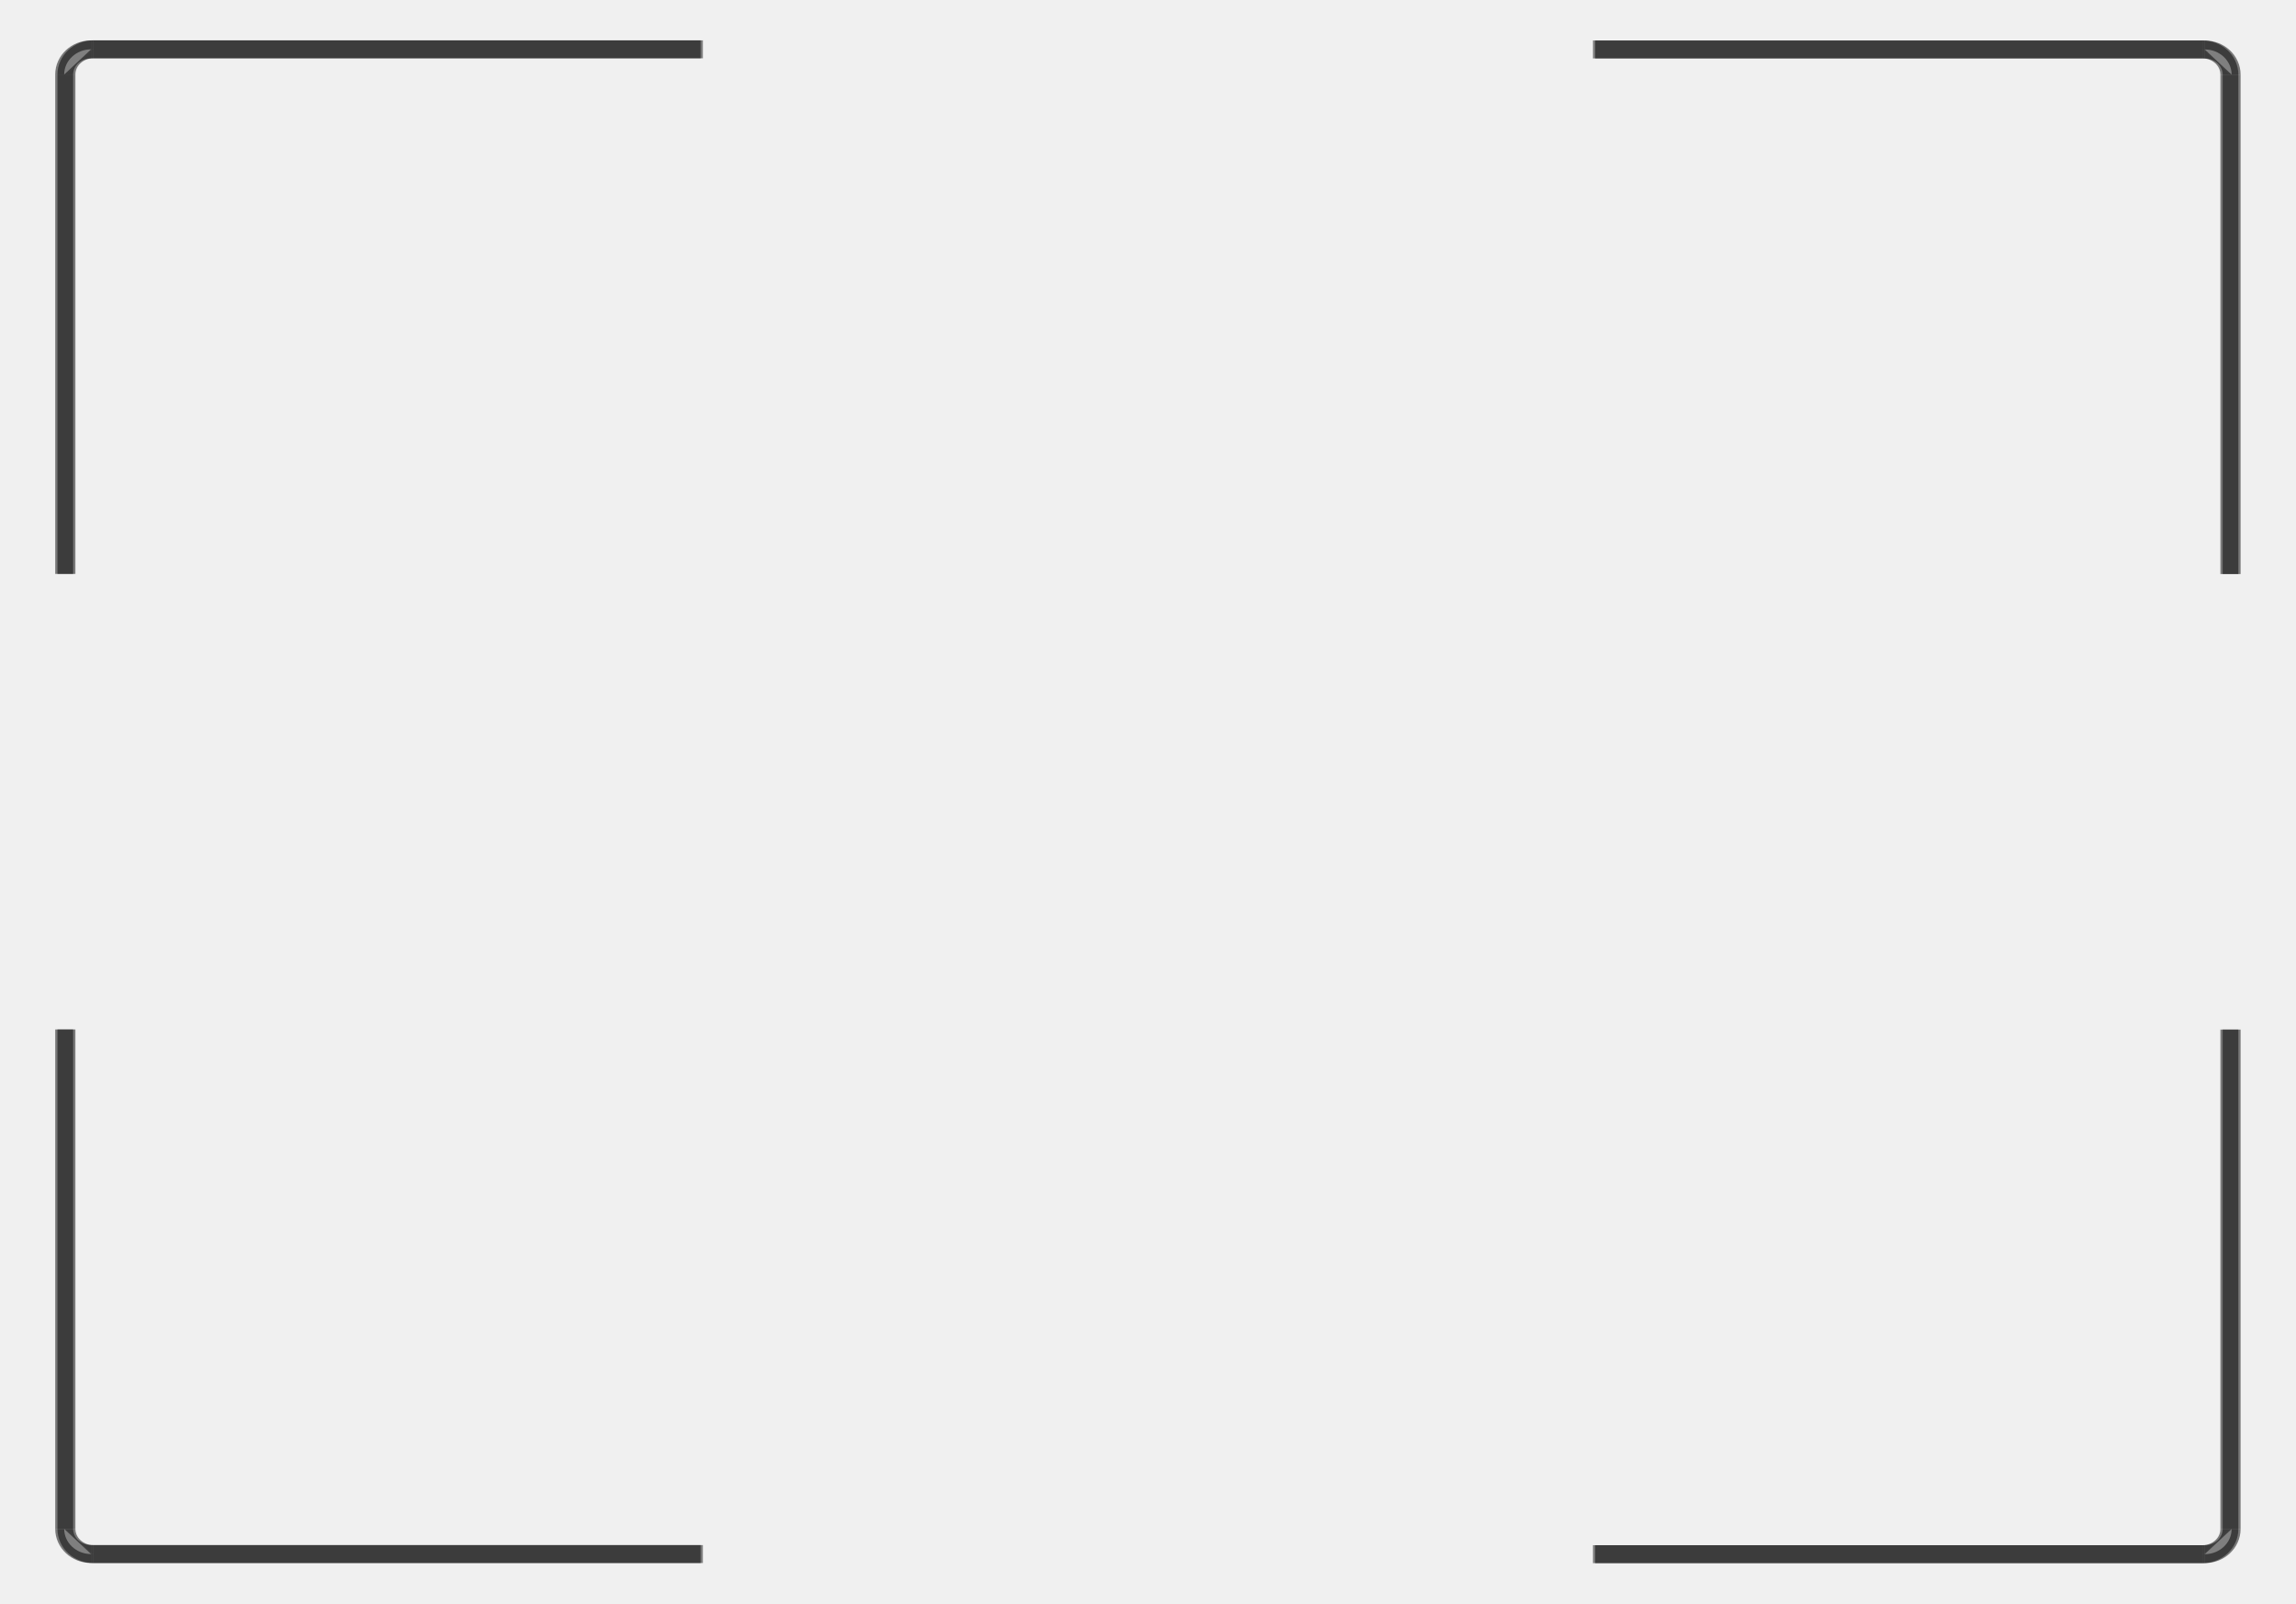
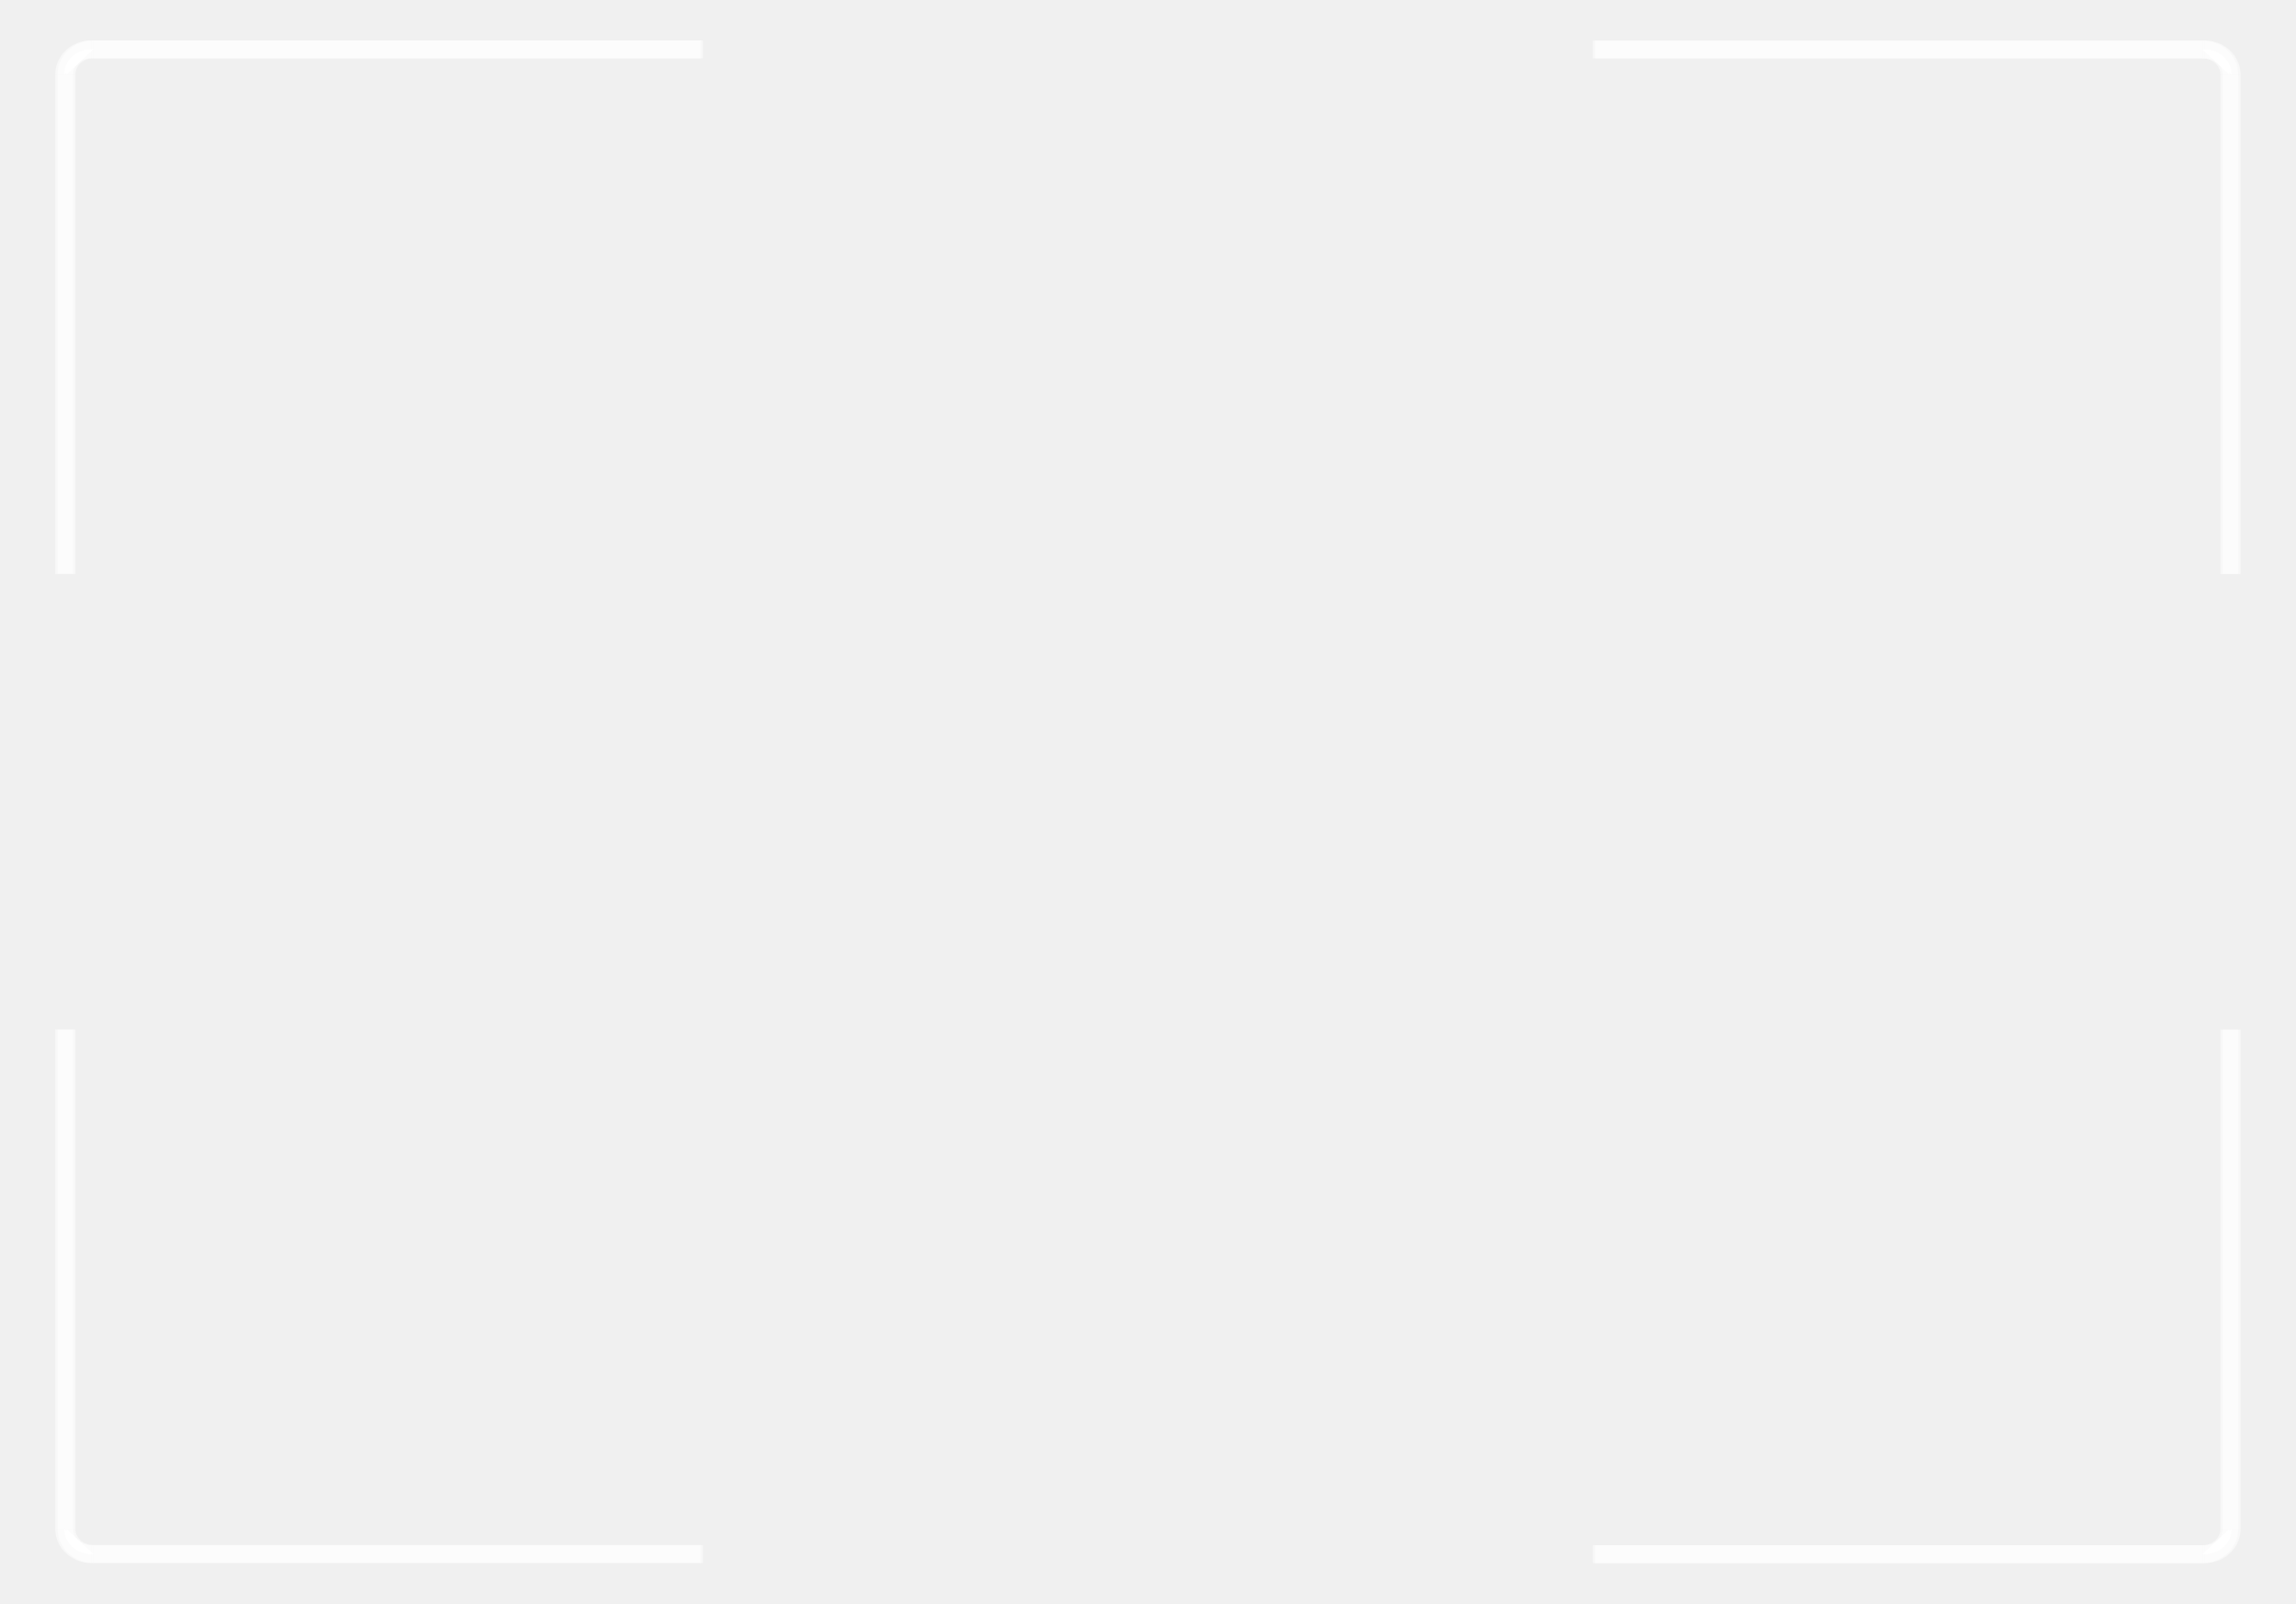
<svg xmlns="http://www.w3.org/2000/svg" width="100%" height="100%" viewBox="0 0 4267 2980" version="1.1" xml:space="preserve" style="fill-rule:evenodd;clip-rule:evenodd;">
  <g>
-     <path d="M2960.5,2887.5l1132.7,0" style="fill:none;fill-rule:nonzero;stroke:#000;stroke-opacity:0.5;stroke-width:33.33px;" />
-     <path d="M4093.2,2887.5c27.614,-0 50,-20.939 50,-46.767" style="fill:#fff;fill-rule:nonzero;stroke:#000;stroke-opacity:0.5;stroke-width:33.33px;" />
-     <path d="M4143.19,2840.73l0,-927.88" style="fill:none;fill-rule:nonzero;stroke:#000;stroke-opacity:0.5;stroke-width:33.33px;" />
-     <path d="M2964.66,2887.5l1132.7,0" style="fill:none;fill-rule:nonzero;stroke:#000;stroke-opacity:0.5;stroke-width:33.33px;" />
-     <path d="M4097.36,2887.5c27.614,-0 49.999,-20.939 49.999,-46.767" style="fill:#fff;fill-rule:nonzero;stroke:#000;stroke-opacity:0.5;stroke-width:33.33px;" />
-     <path d="M4147.36,2840.73l0.001,-927.88" style="fill:none;fill-rule:nonzero;stroke:#000;stroke-opacity:0.5;stroke-width:33.33px;" />
-     <path d="M2960.5,91.875l1132.7,-0" style="fill:none;fill-rule:nonzero;stroke:#000;stroke-opacity:0.5;stroke-width:33.33px;" />
-     <path d="M4093.2,91.875c27.614,-0 50,20.938 50,46.767" style="fill:#fff;fill-rule:nonzero;stroke:#000;stroke-opacity:0.5;stroke-width:33.33px;" />
-     <path d="M4143.19,138.642l0,927.879" style="fill:none;fill-rule:nonzero;stroke:#000;stroke-opacity:0.5;stroke-width:33.33px;" />
-     <path d="M2964.66,91.875l1132.7,-0" style="fill:none;fill-rule:nonzero;stroke:#000;stroke-opacity:0.5;stroke-width:33.33px;" />
-     <path d="M4097.36,91.874c27.614,0 49.999,20.939 49.999,46.768" style="fill:#fff;fill-rule:nonzero;stroke:#000;stroke-opacity:0.5;stroke-width:33.33px;" />
-     <path d="M4147.36,138.642l0.001,927.879" style="fill:none;fill-rule:nonzero;stroke:#000;stroke-opacity:0.5;stroke-width:33.33px;" />
-     <path d="M1306.17,2887.29l-1132.7,0" style="fill:none;fill-rule:nonzero;stroke:#000;stroke-opacity:0.5;stroke-width:33.33px;" />
-     <path d="M173.471,2887.29c-27.614,0 -49.999,-20.938 -49.999,-46.767" style="fill:#fff;fill-rule:nonzero;stroke:#000;stroke-opacity:0.5;stroke-width:33.33px;" />
-     <path d="M123.472,2840.53l-0.001,-927.88" style="fill:none;fill-rule:nonzero;stroke:#000;stroke-opacity:0.5;stroke-width:33.33px;" />
-     <path d="M1302,2887.29l-1132.7,0" style="fill:none;fill-rule:nonzero;stroke:#000;stroke-opacity:0.5;stroke-width:33.33px;" />
-     <path d="M169.305,2887.29c-27.614,0 -50,-20.938 -50,-46.767" style="fill:#fff;fill-rule:nonzero;stroke:#000;stroke-opacity:0.5;stroke-width:33.33px;" />
-     <path d="M119.305,2840.53l-0,-927.88" style="fill:none;fill-rule:nonzero;stroke:#000;stroke-opacity:0.5;stroke-width:33.33px;" />
-     <path d="M1306.17,91.667l-1132.7,-0" style="fill:none;fill-rule:nonzero;stroke:#000;stroke-opacity:0.5;stroke-width:33.33px;" />
-     <path d="M173.471,91.667c-27.614,0 -49.999,20.939 -49.999,46.768" style="fill:#fff;fill-rule:nonzero;stroke:#000;stroke-opacity:0.5;stroke-width:33.33px;" />
-     <path d="M123.472,138.434l-0.001,927.879" style="fill:none;fill-rule:nonzero;stroke:#000;stroke-opacity:0.5;stroke-width:33.33px;" />
-     <path d="M1302,91.667l-1132.7,-0" style="fill:none;fill-rule:nonzero;stroke:#000;stroke-opacity:0.5;stroke-width:33.33px;" />
-     <path d="M169.305,91.667c-27.614,-0 -50,20.939 -50,46.767" style="fill:#fff;fill-rule:nonzero;stroke:#000;stroke-opacity:0.5;stroke-width:33.33px;" />
-     <path d="M119.305,138.434l-0,927.879" style="fill:none;fill-rule:nonzero;stroke:#000;stroke-opacity:0.5;stroke-width:33.33px;" />
+     <path d="M2960.5,2887.5l1132.7,0" style="fill:none;fill-rule:nonzero;stroke:#fff;stroke-opacity:0.5;stroke-width:33.33px;" />
+     <path d="M4093.2,2887.5c27.614,0 50,-20.939 50,-46.767" style="fill:#fff;fill-rule:nonzero;stroke:#fff;stroke-opacity:0.5;stroke-width:33.33px;" />
+     <path d="M4143.19,2840.73l-0,-927.88" style="fill:none;fill-rule:nonzero;stroke:#fff;stroke-opacity:0.5;stroke-width:33.33px;" />
+     <path d="M2964.66,2887.5l1132.7,0" style="fill:none;fill-rule:nonzero;stroke:#fff;stroke-opacity:0.5;stroke-width:33.33px;" />
+     <path d="M4097.36,2887.5c27.614,0 49.999,-20.939 49.999,-46.767" style="fill:#fff;fill-rule:nonzero;stroke:#fff;stroke-opacity:0.5;stroke-width:33.33px;" />
+     <path d="M4147.36,2840.73l0.001,-927.88" style="fill:none;fill-rule:nonzero;stroke:#fff;stroke-opacity:0.5;stroke-width:33.33px;" />
+     <path d="M2960.5,91.875l1132.7,0" style="fill:none;fill-rule:nonzero;stroke:#fff;stroke-opacity:0.5;stroke-width:33.33px;" />
+     <path d="M4093.2,91.875c27.614,0 50,20.938 50,46.767" style="fill:#fff;fill-rule:nonzero;stroke:#fff;stroke-opacity:0.5;stroke-width:33.33px;" />
+     <path d="M4143.19,138.642l-0,927.879" style="fill:none;fill-rule:nonzero;stroke:#fff;stroke-opacity:0.5;stroke-width:33.33px;" />
+     <path d="M2964.66,91.875l1132.7,0" style="fill:none;fill-rule:nonzero;stroke:#fff;stroke-opacity:0.5;stroke-width:33.33px;" />
+     <path d="M4097.36,91.874c27.614,0 49.999,20.939 49.999,46.768" style="fill:#fff;fill-rule:nonzero;stroke:#fff;stroke-opacity:0.5;stroke-width:33.33px;" />
+     <path d="M4147.36,138.642l0.001,927.879" style="fill:none;fill-rule:nonzero;stroke:#fff;stroke-opacity:0.5;stroke-width:33.33px;" />
+     <path d="M1306.17,2887.29l-1132.7,0" style="fill:none;fill-rule:nonzero;stroke:#fff;stroke-opacity:0.5;stroke-width:33.33px;" />
+     <path d="M173.471,2887.29c-27.614,0 -49.999,-20.938 -49.999,-46.767" style="fill:#fff;fill-rule:nonzero;stroke:#fff;stroke-opacity:0.5;stroke-width:33.33px;" />
+     <path d="M123.472,2840.53l-0.001,-927.88" style="fill:none;fill-rule:nonzero;stroke:#fff;stroke-opacity:0.5;stroke-width:33.33px;" />
+     <path d="M1302,2887.29l-1132.7,0" style="fill:none;fill-rule:nonzero;stroke:#fff;stroke-opacity:0.5;stroke-width:33.33px;" />
+     <path d="M169.305,2887.29c-27.614,0 -50,-20.938 -50,-46.767" style="fill:#fff;fill-rule:nonzero;stroke:#fff;stroke-opacity:0.5;stroke-width:33.33px;" />
+     <path d="M119.305,2840.53l0,-927.88" style="fill:none;fill-rule:nonzero;stroke:#fff;stroke-opacity:0.5;stroke-width:33.33px;" />
+     <path d="M1306.17,91.667l-1132.7,0" style="fill:none;fill-rule:nonzero;stroke:#fff;stroke-opacity:0.5;stroke-width:33.33px;" />
+     <path d="M173.471,91.667c-27.614,0 -49.999,20.939 -49.999,46.768" style="fill:#fff;fill-rule:nonzero;stroke:#fff;stroke-opacity:0.5;stroke-width:33.33px;" />
+     <path d="M123.472,138.434l-0.001,927.879" style="fill:none;fill-rule:nonzero;stroke:#fff;stroke-opacity:0.5;stroke-width:33.33px;" />
+     <path d="M1302,91.667l-1132.7,0" style="fill:none;fill-rule:nonzero;stroke:#fff;stroke-opacity:0.5;stroke-width:33.33px;" />
+     <path d="M169.305,91.667c-27.614,0 -50,20.939 -50,46.767" style="fill:#fff;fill-rule:nonzero;stroke:#fff;stroke-opacity:0.5;stroke-width:33.33px;" />
+     <path d="M119.305,138.434l0,927.879" style="fill:none;fill-rule:nonzero;stroke:#fff;stroke-opacity:0.5;stroke-width:33.33px;" />
  </g>
</svg>
